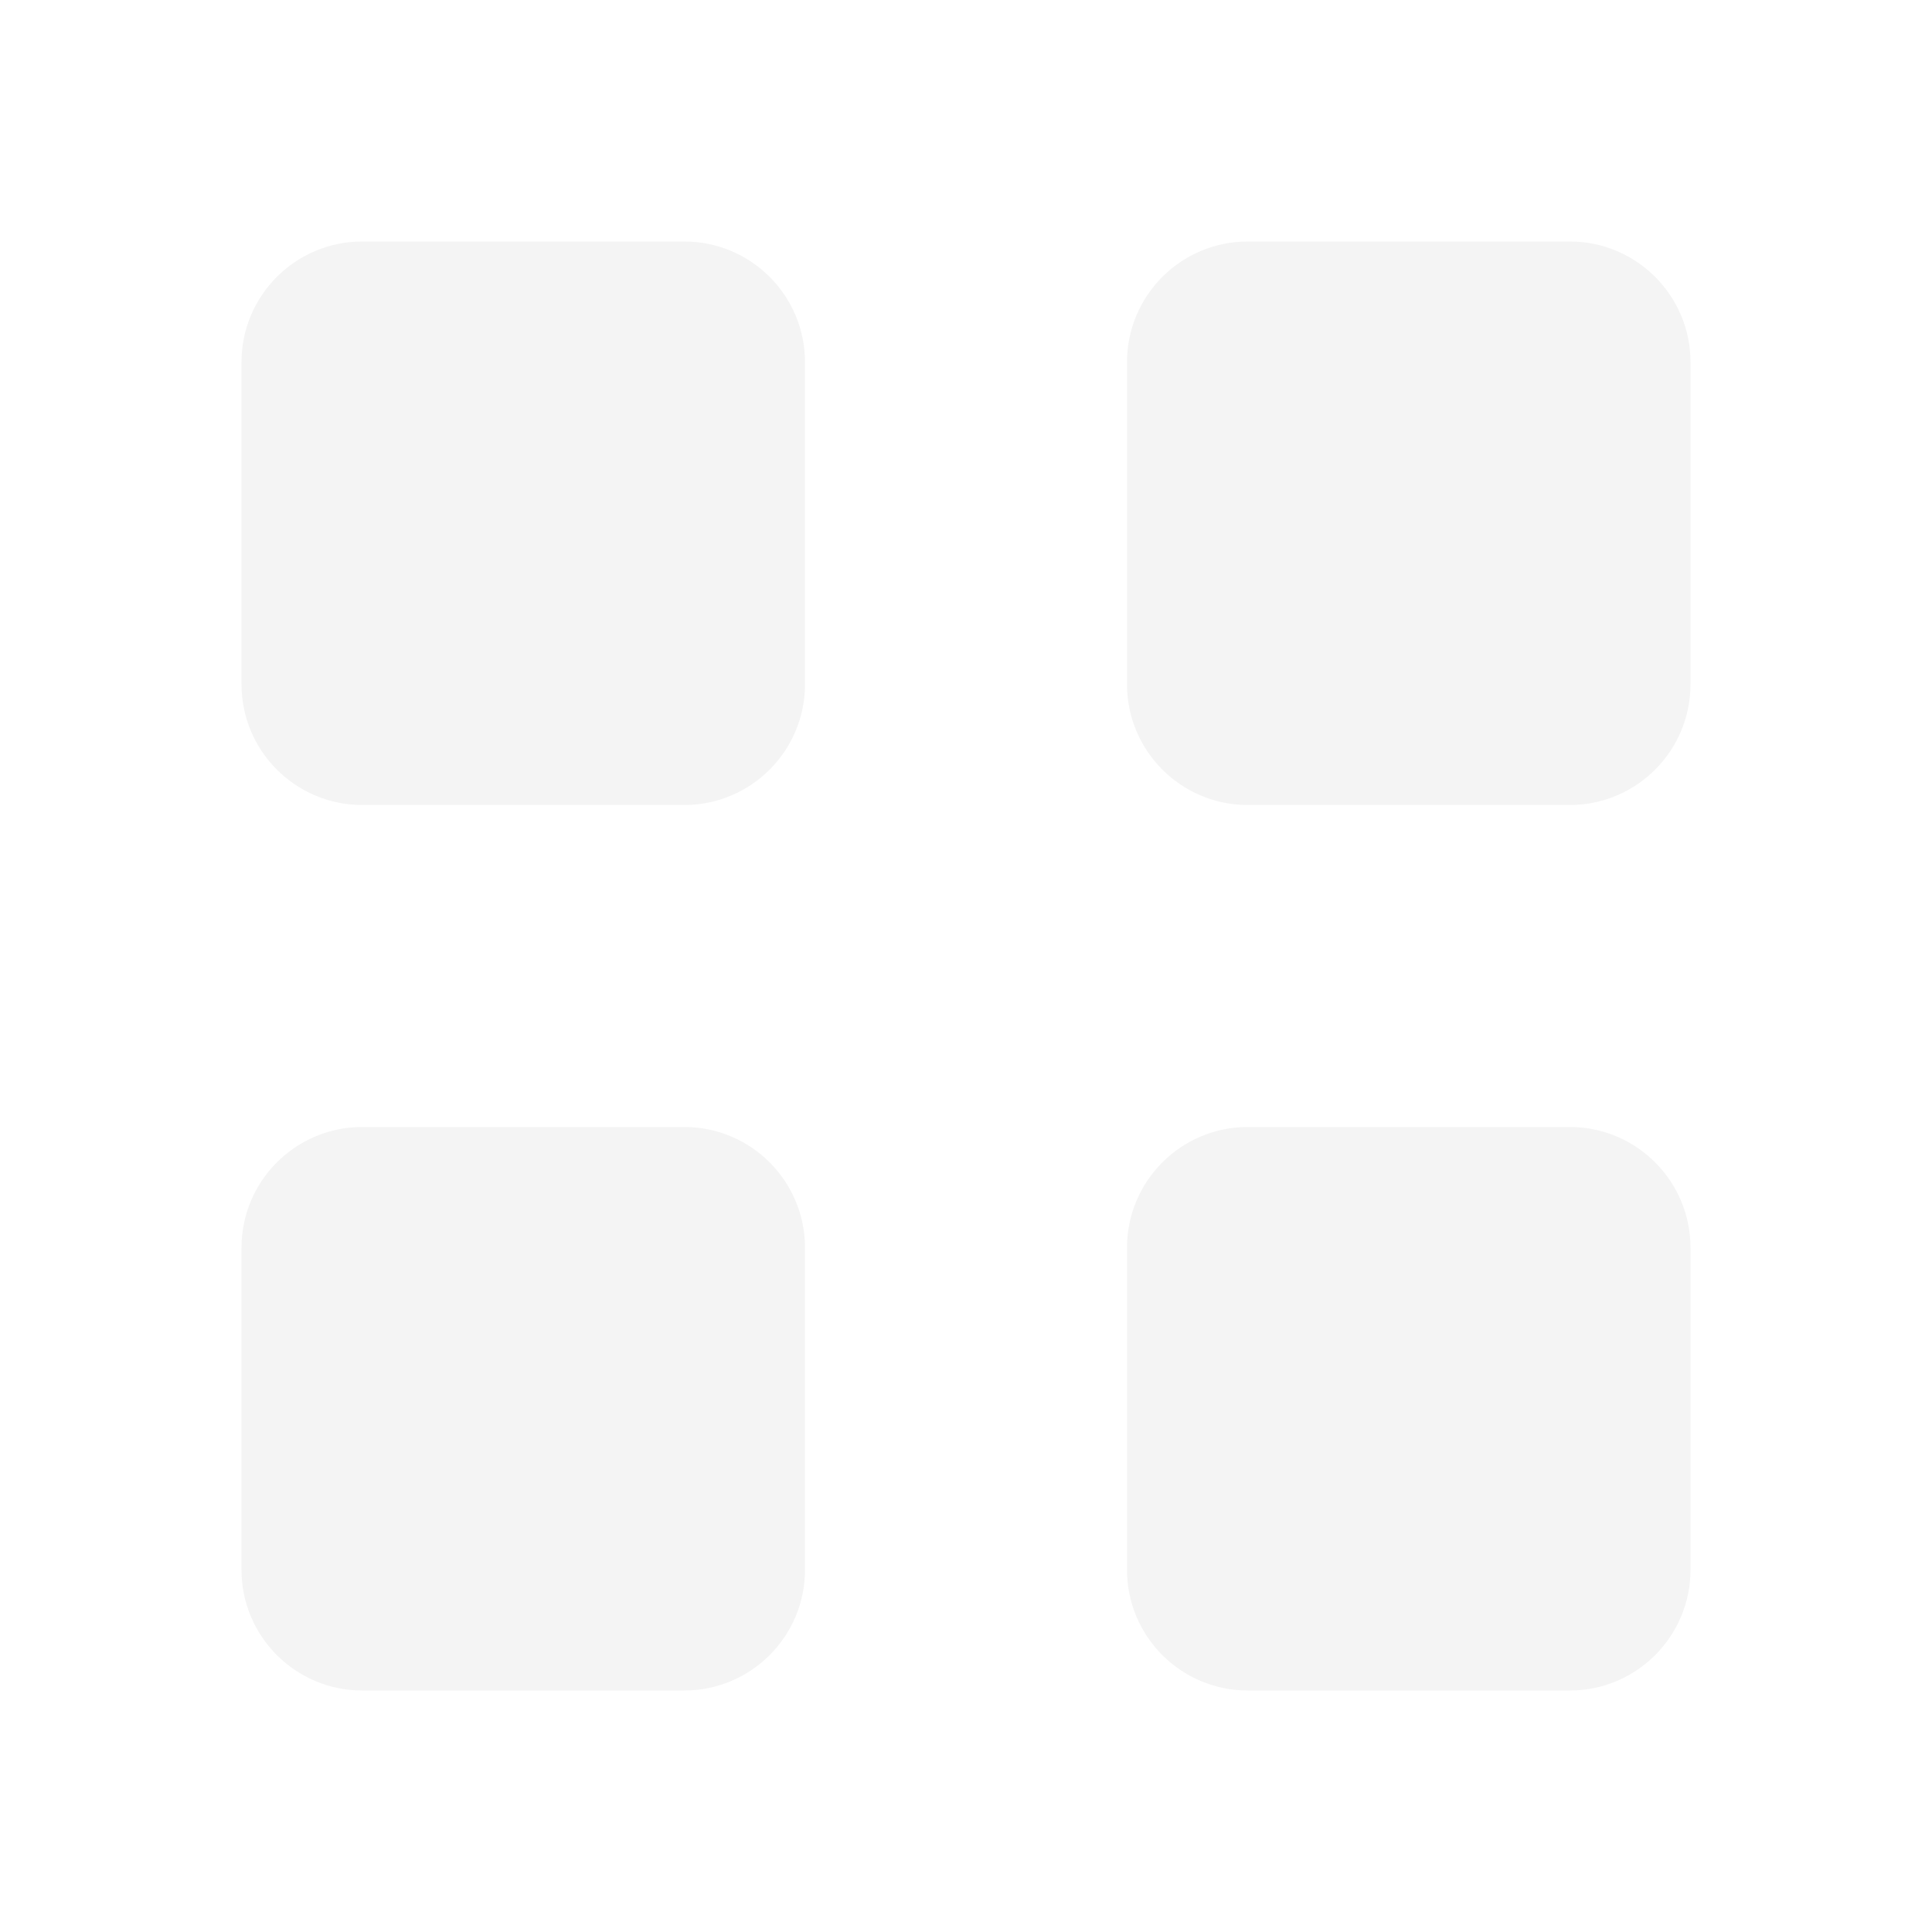
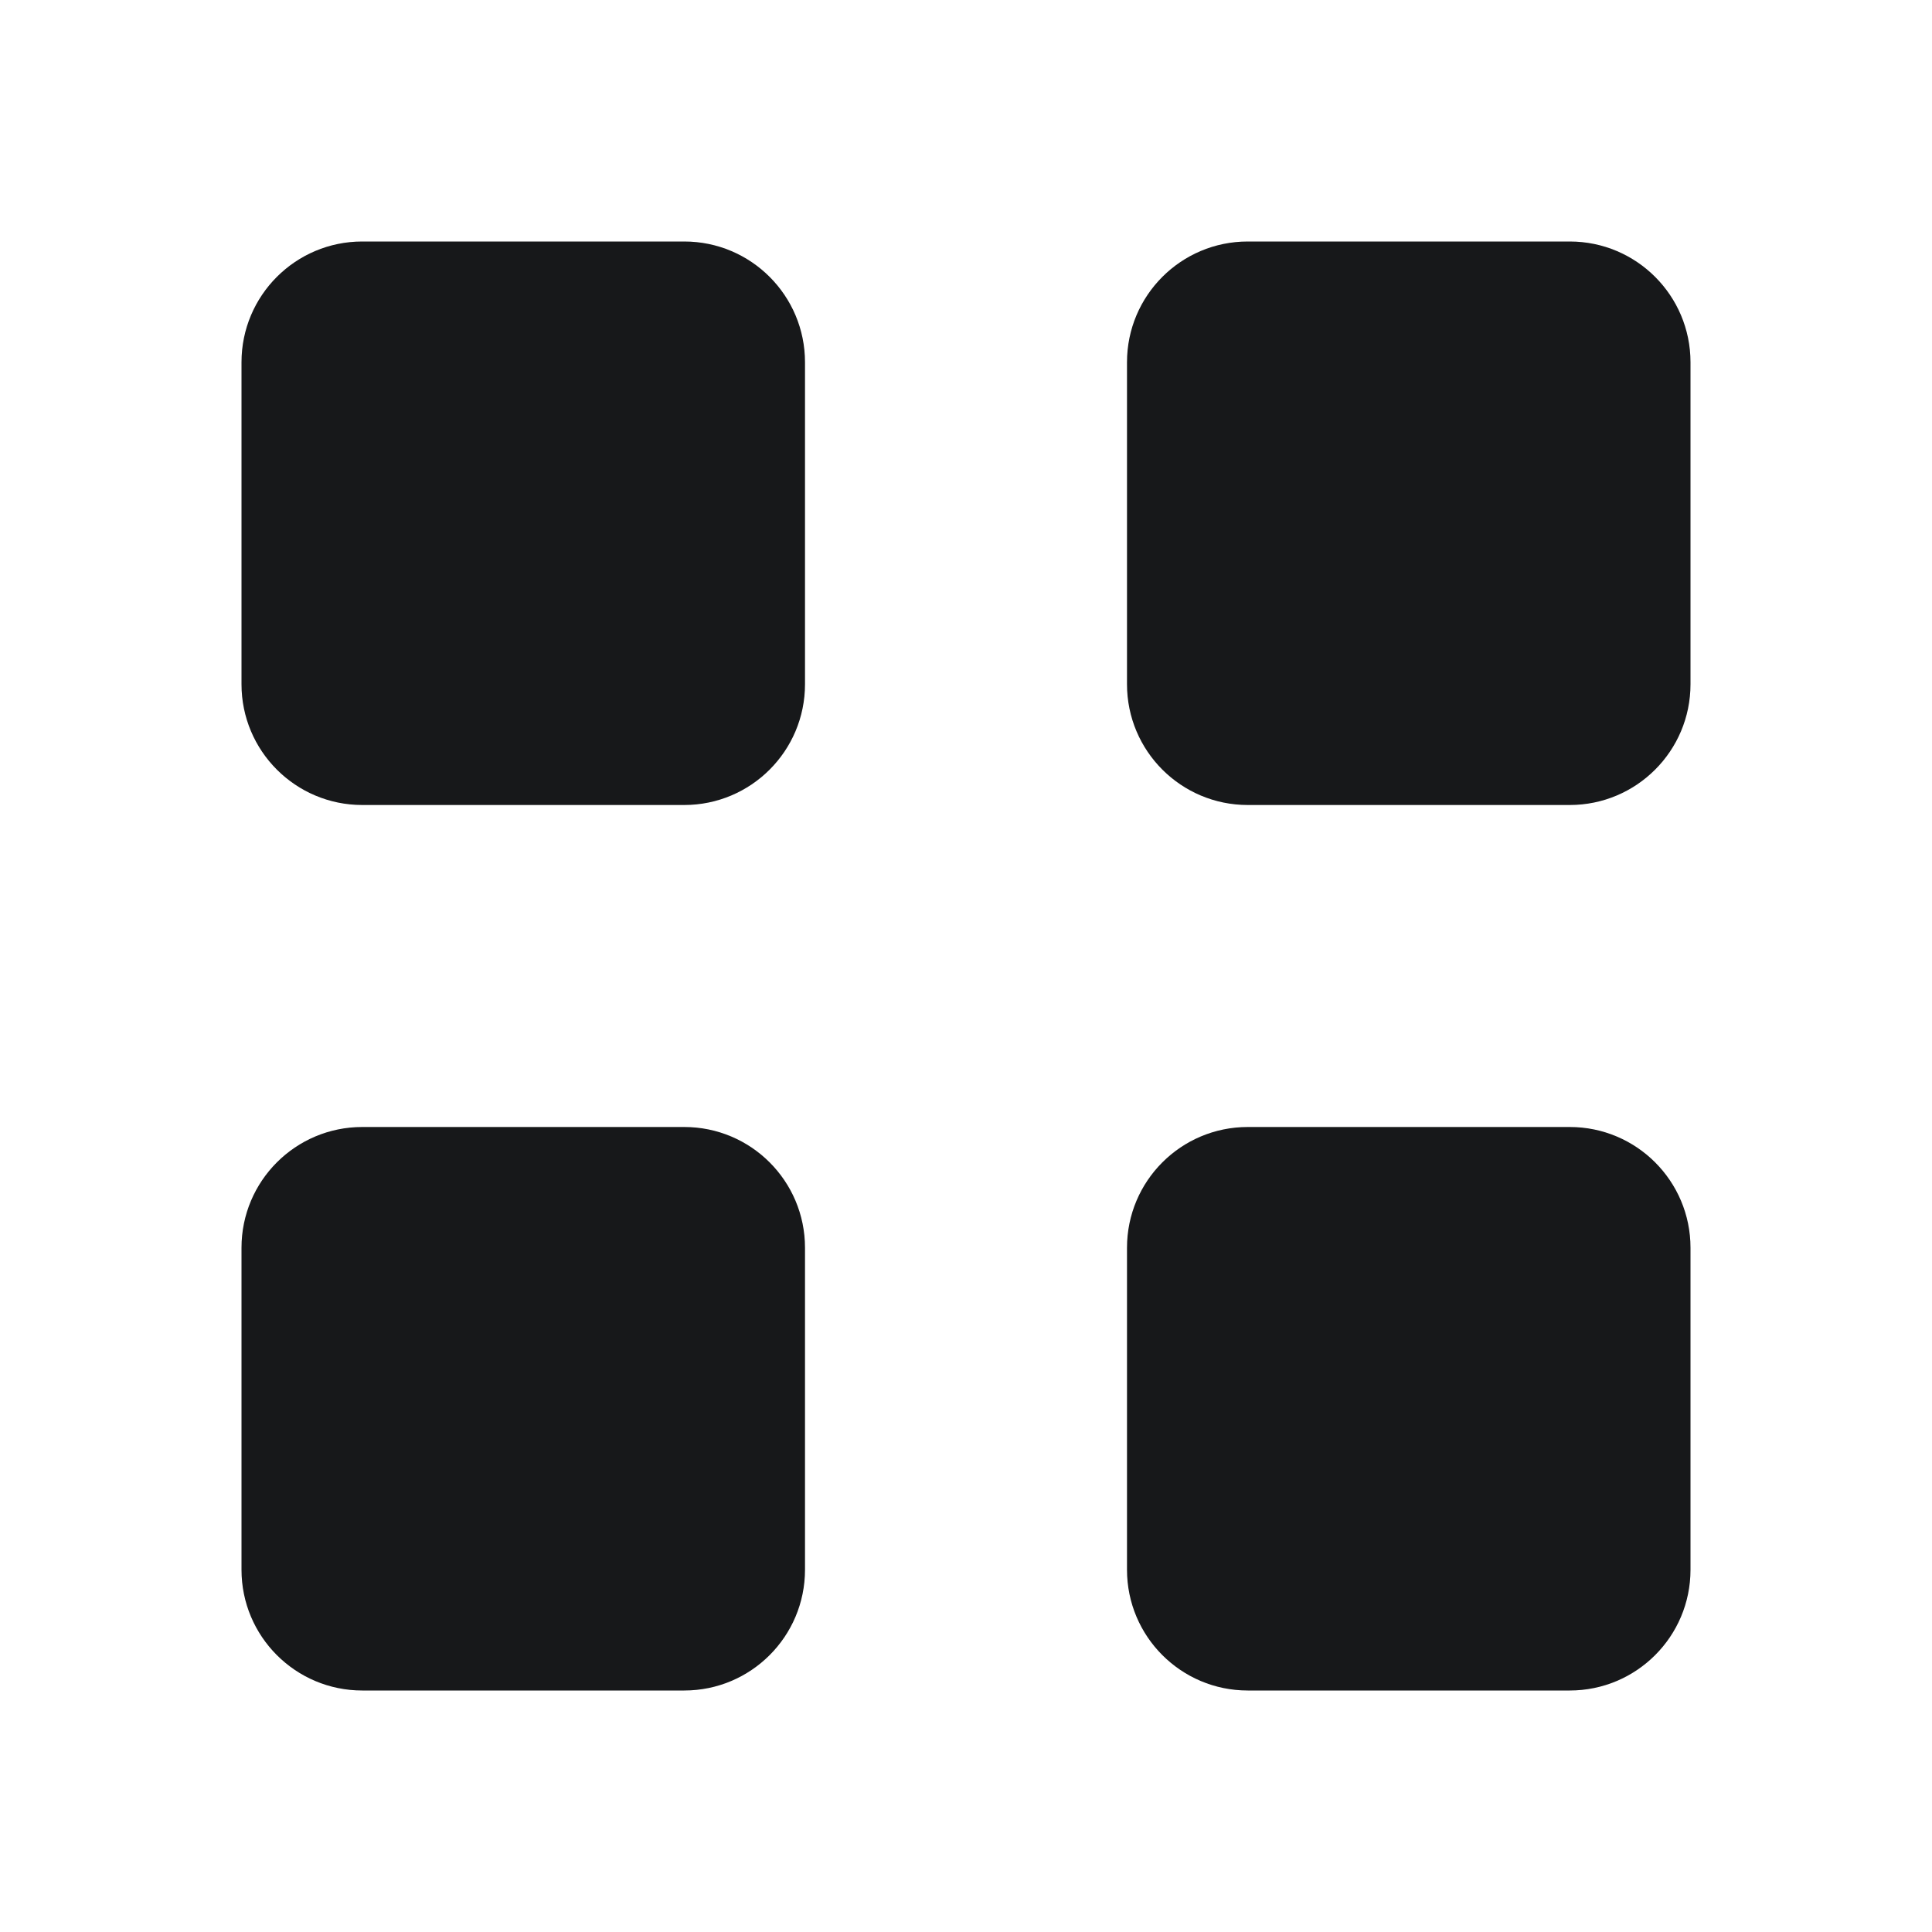
- <svg xmlns="http://www.w3.org/2000/svg" width="24" height="24" viewBox="0 0 24 24" fill="#F4F4F4" stroke="none">
+ <svg xmlns="http://www.w3.org/2000/svg" width="24" height="24" viewBox="0 0 24 24" fill="#17181A" stroke="none">
  <rect x="3" y="3" width="7" height="7" rx="1.5" />
  <rect x="14" y="3" width="7" height="7" rx="1.5" />
  <rect x="3" y="14" width="7" height="7" rx="1.5" />
  <rect x="14" y="14" width="7" height="7" rx="1.5" />
</svg>
